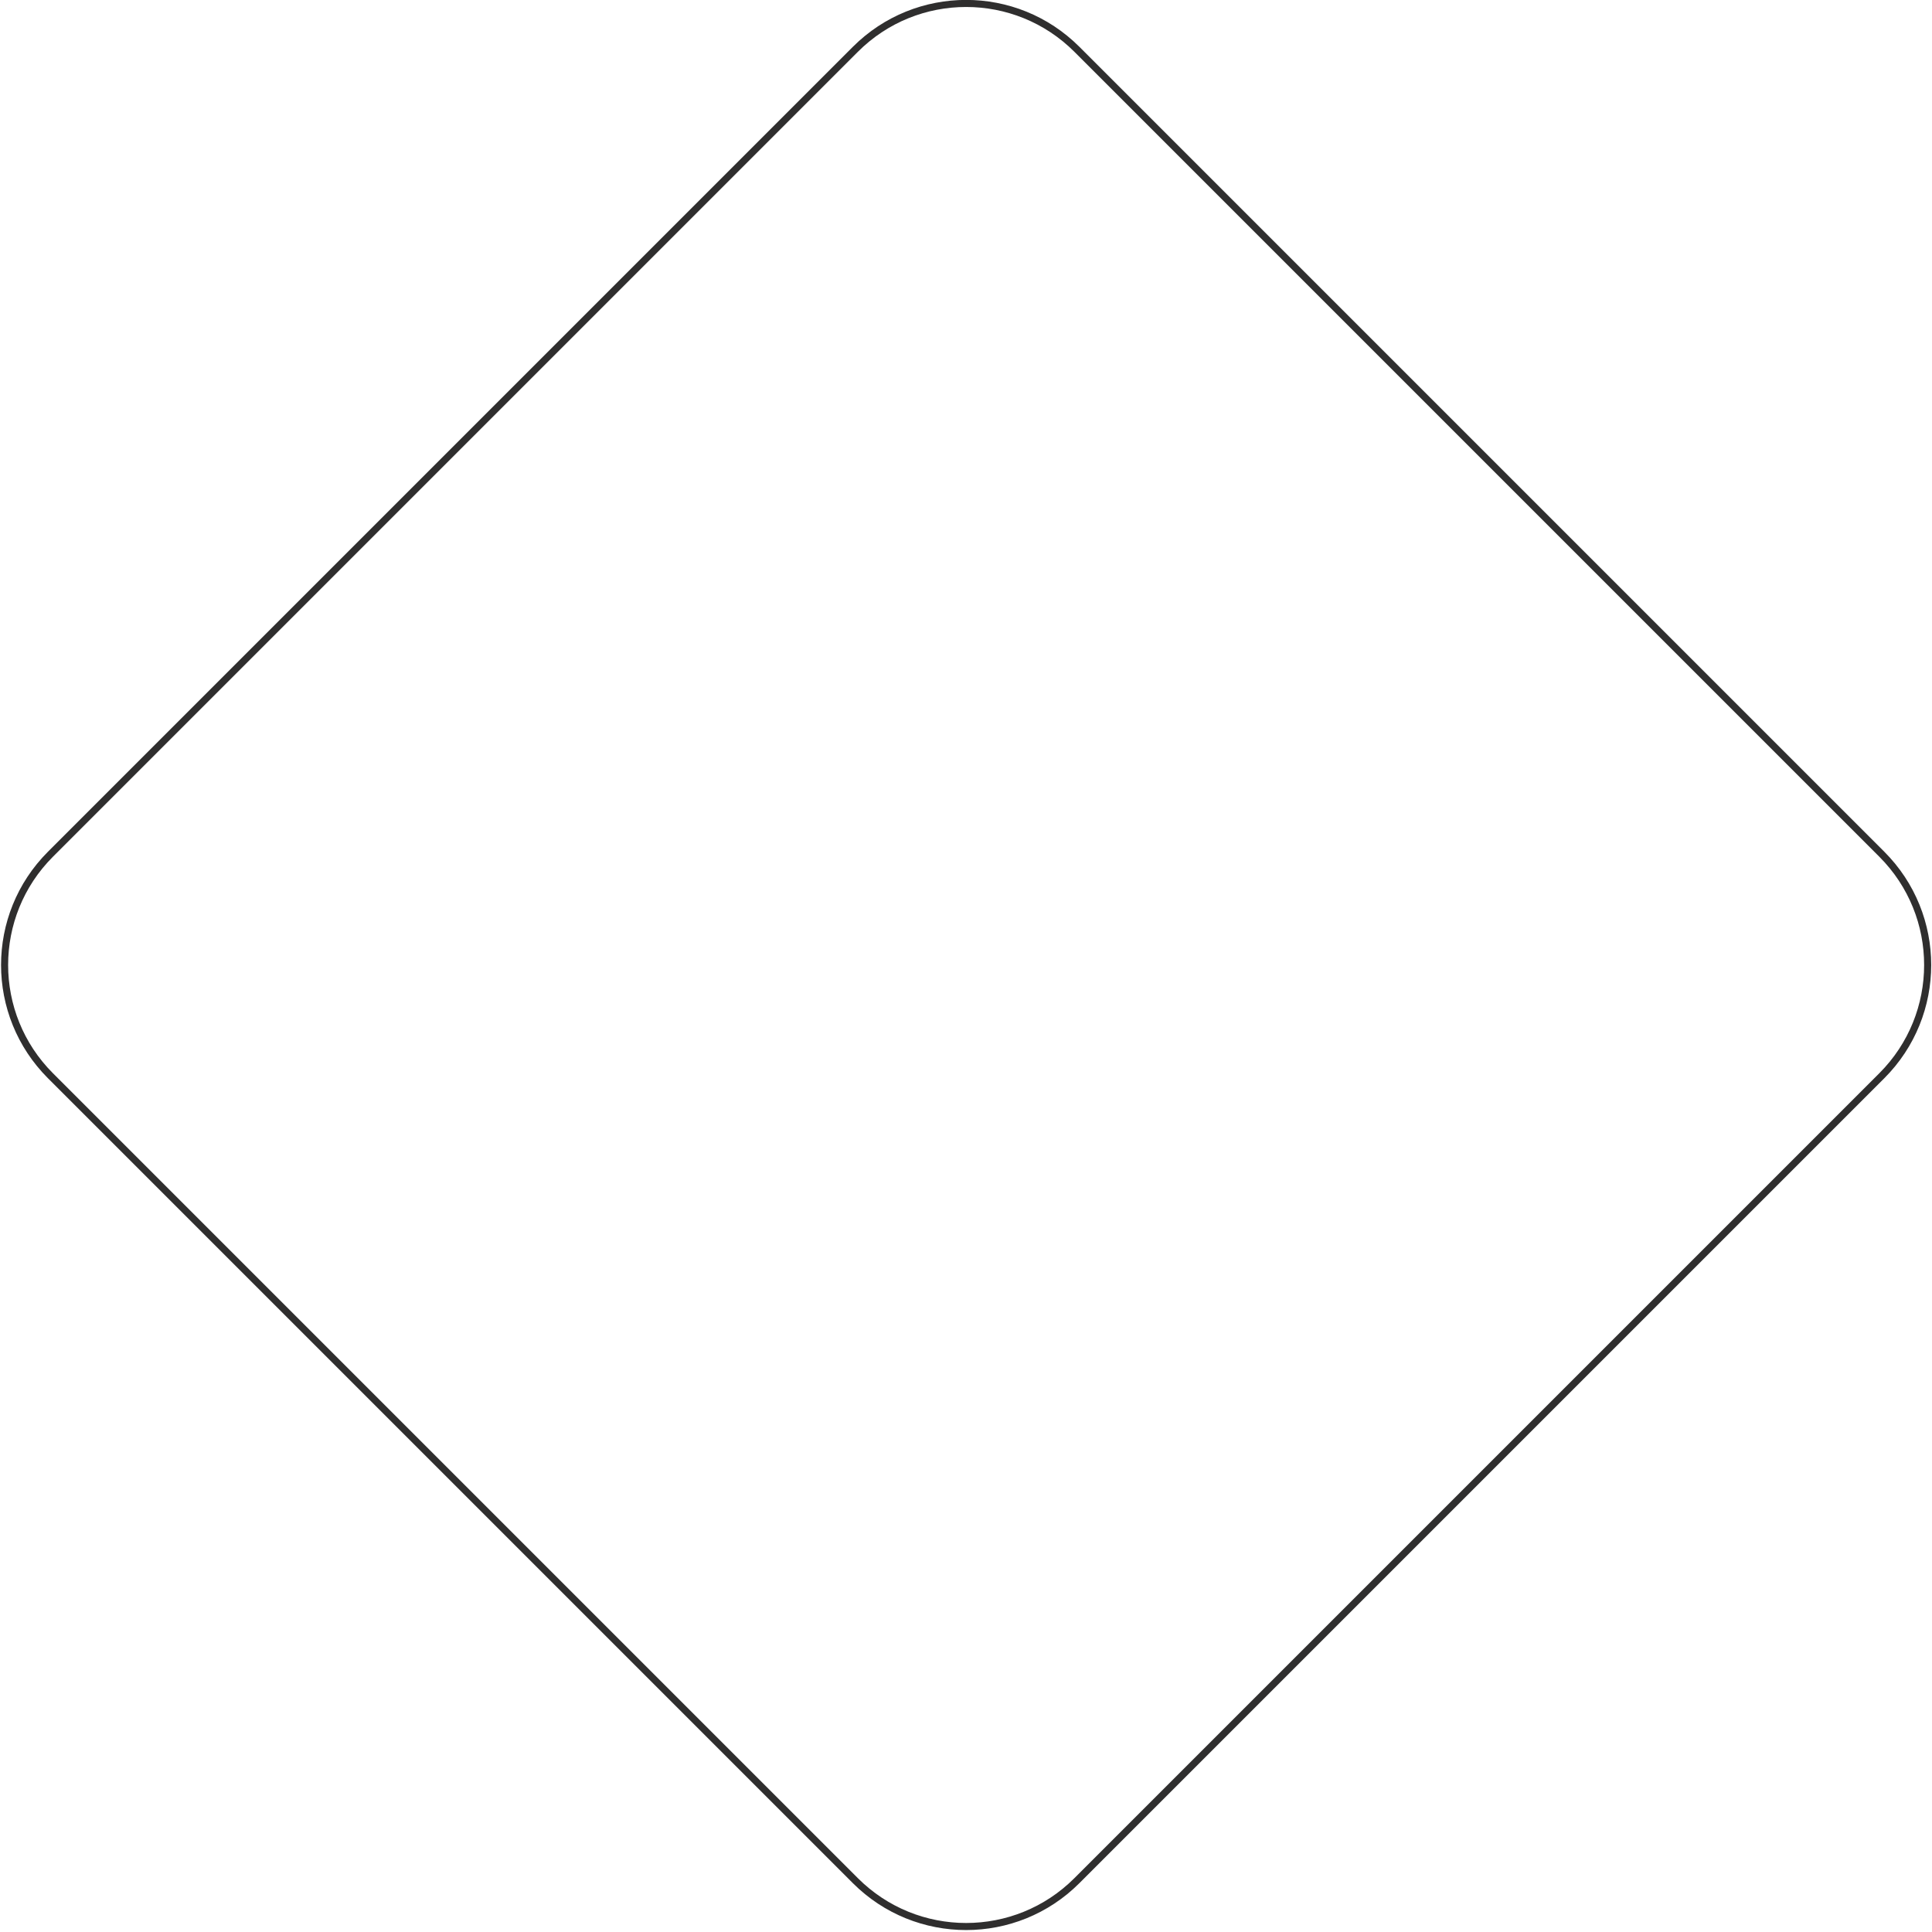
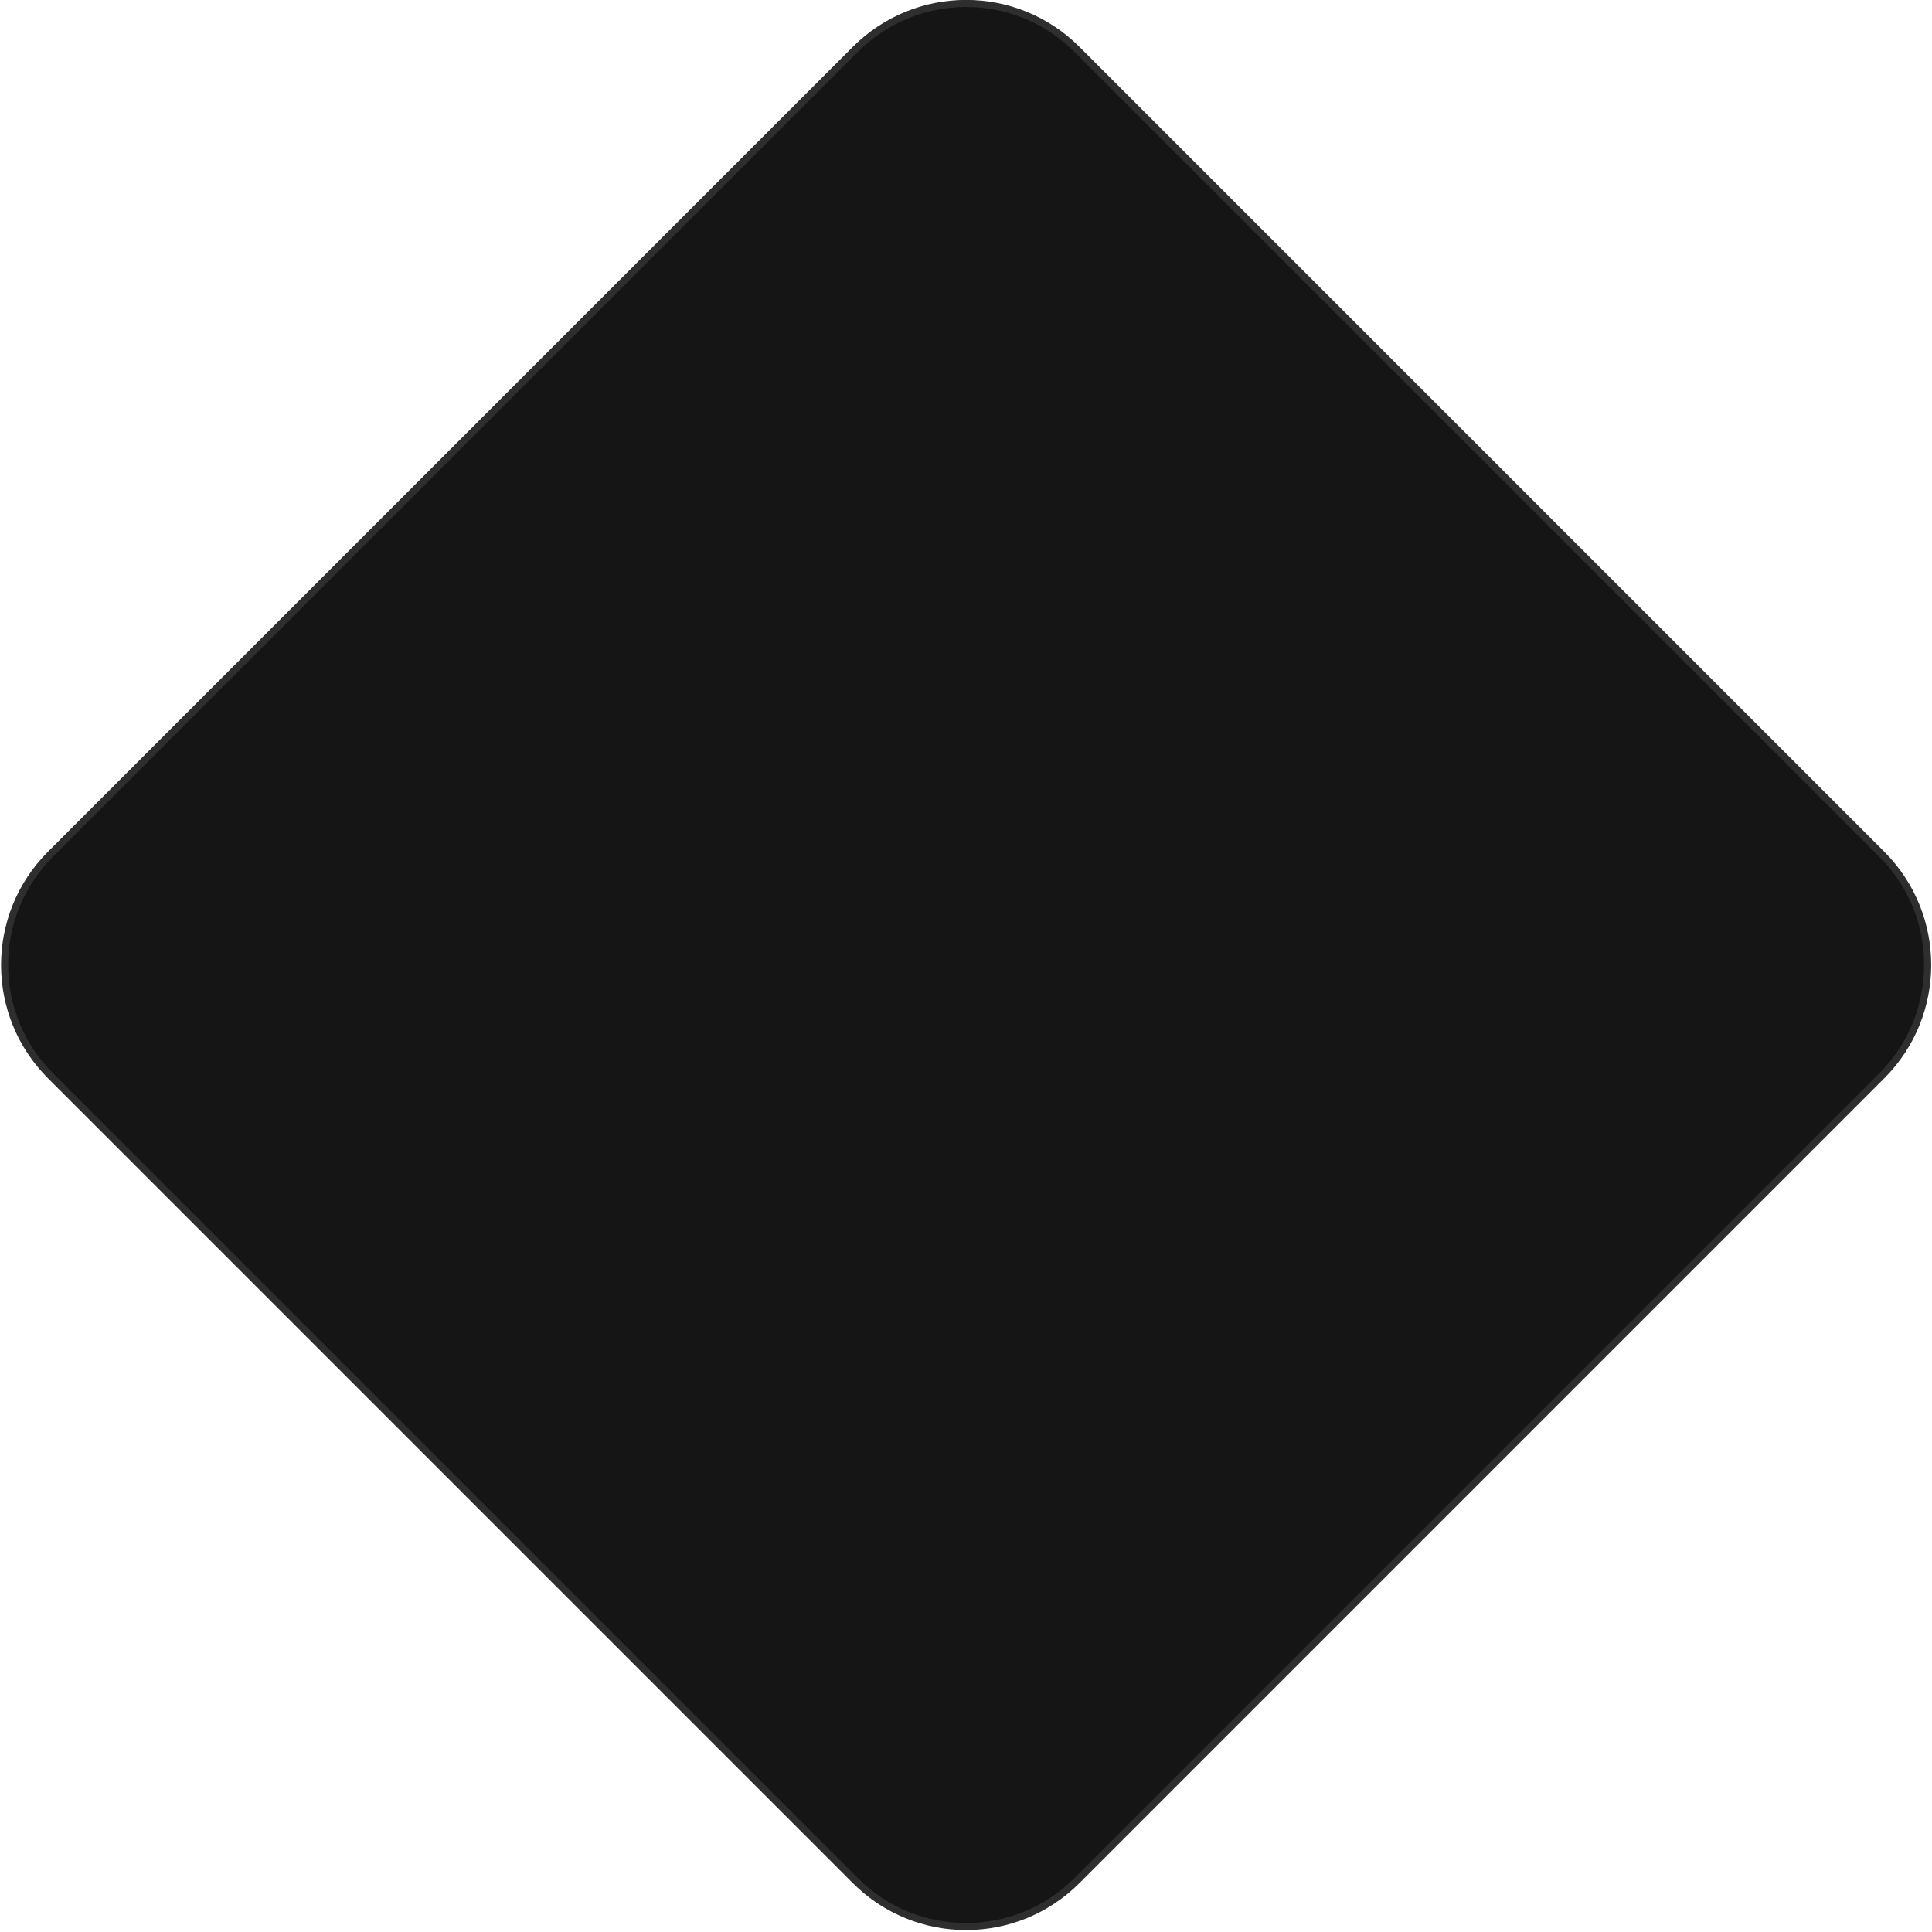
<svg xmlns="http://www.w3.org/2000/svg" width="410" height="410" viewBox="0 0 410 410" fill="none">
-   <rect x="205.027" y="-13.041" width="308.052" height="308.052" rx="33.25" transform="rotate(45 205.027 -13.0409)" stroke="#2F2E2E" stroke-width="1.5" />
+   <rect x="205.027" y="-13.041" width="308.052" height="308.052" rx="33.25" transform="rotate(45 205.027 -13.0409)" stroke="#2F2E2E" stroke-width="1.5" fill="#151515" />
</svg>
